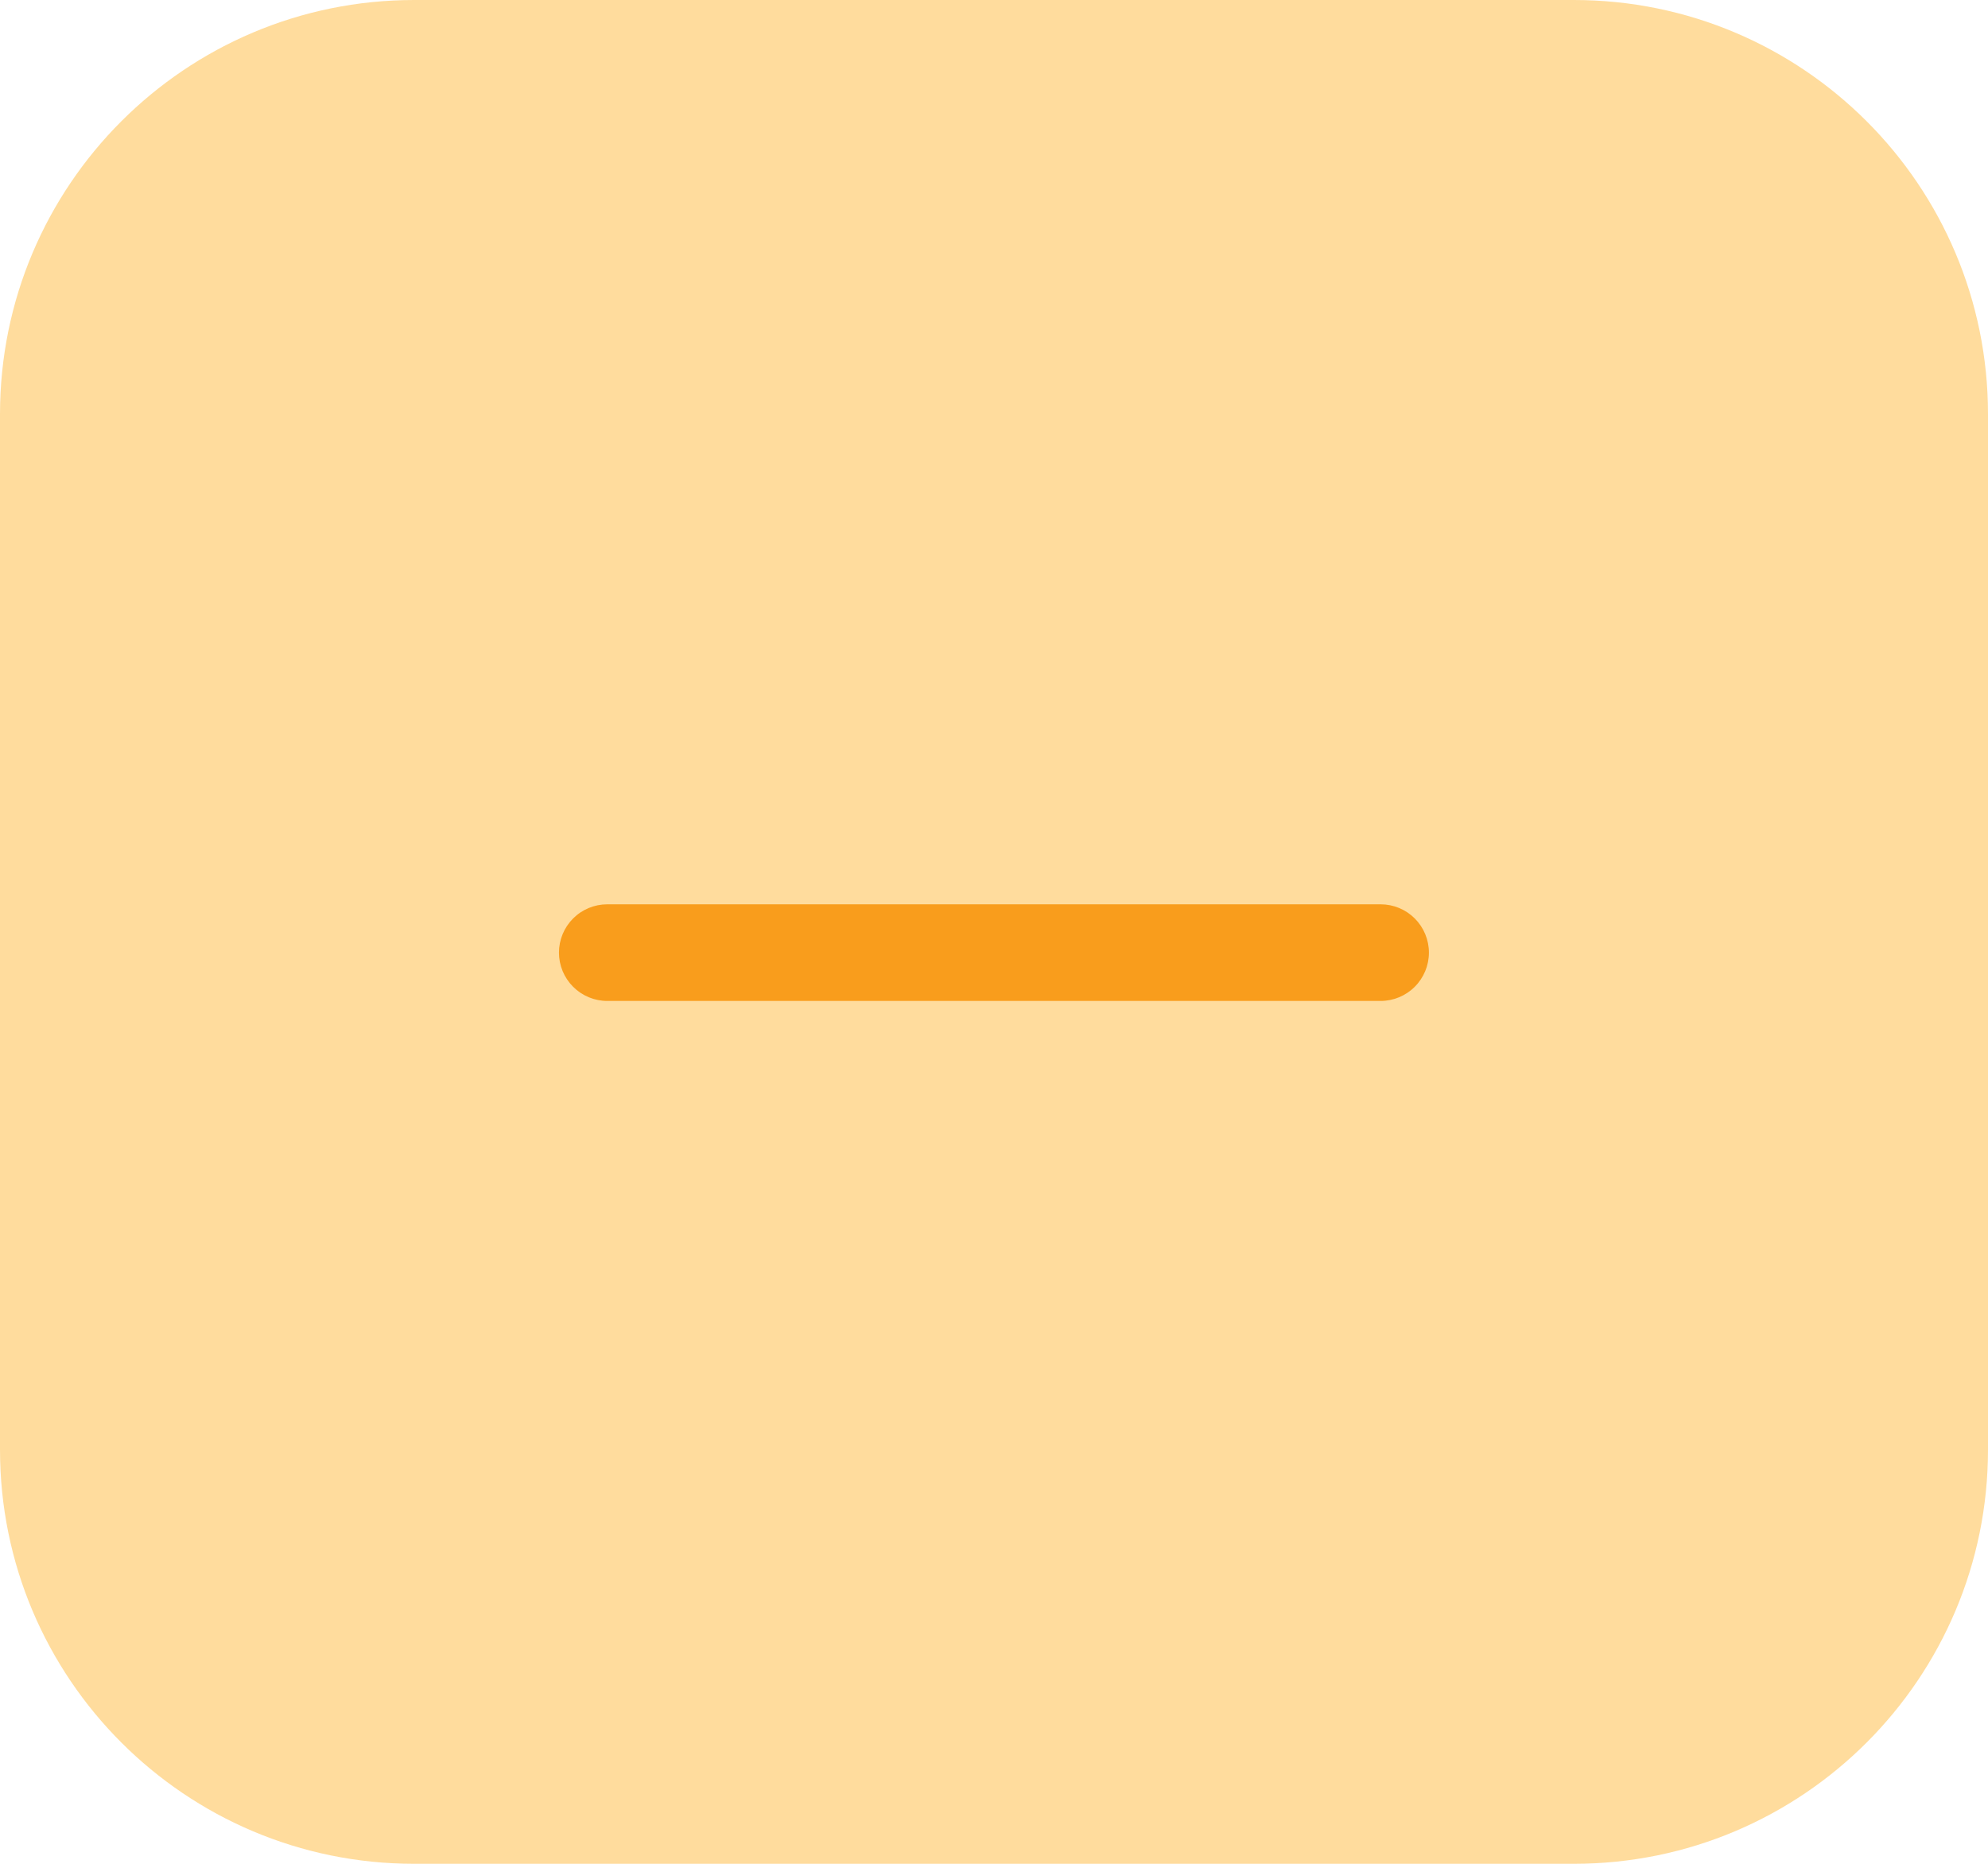
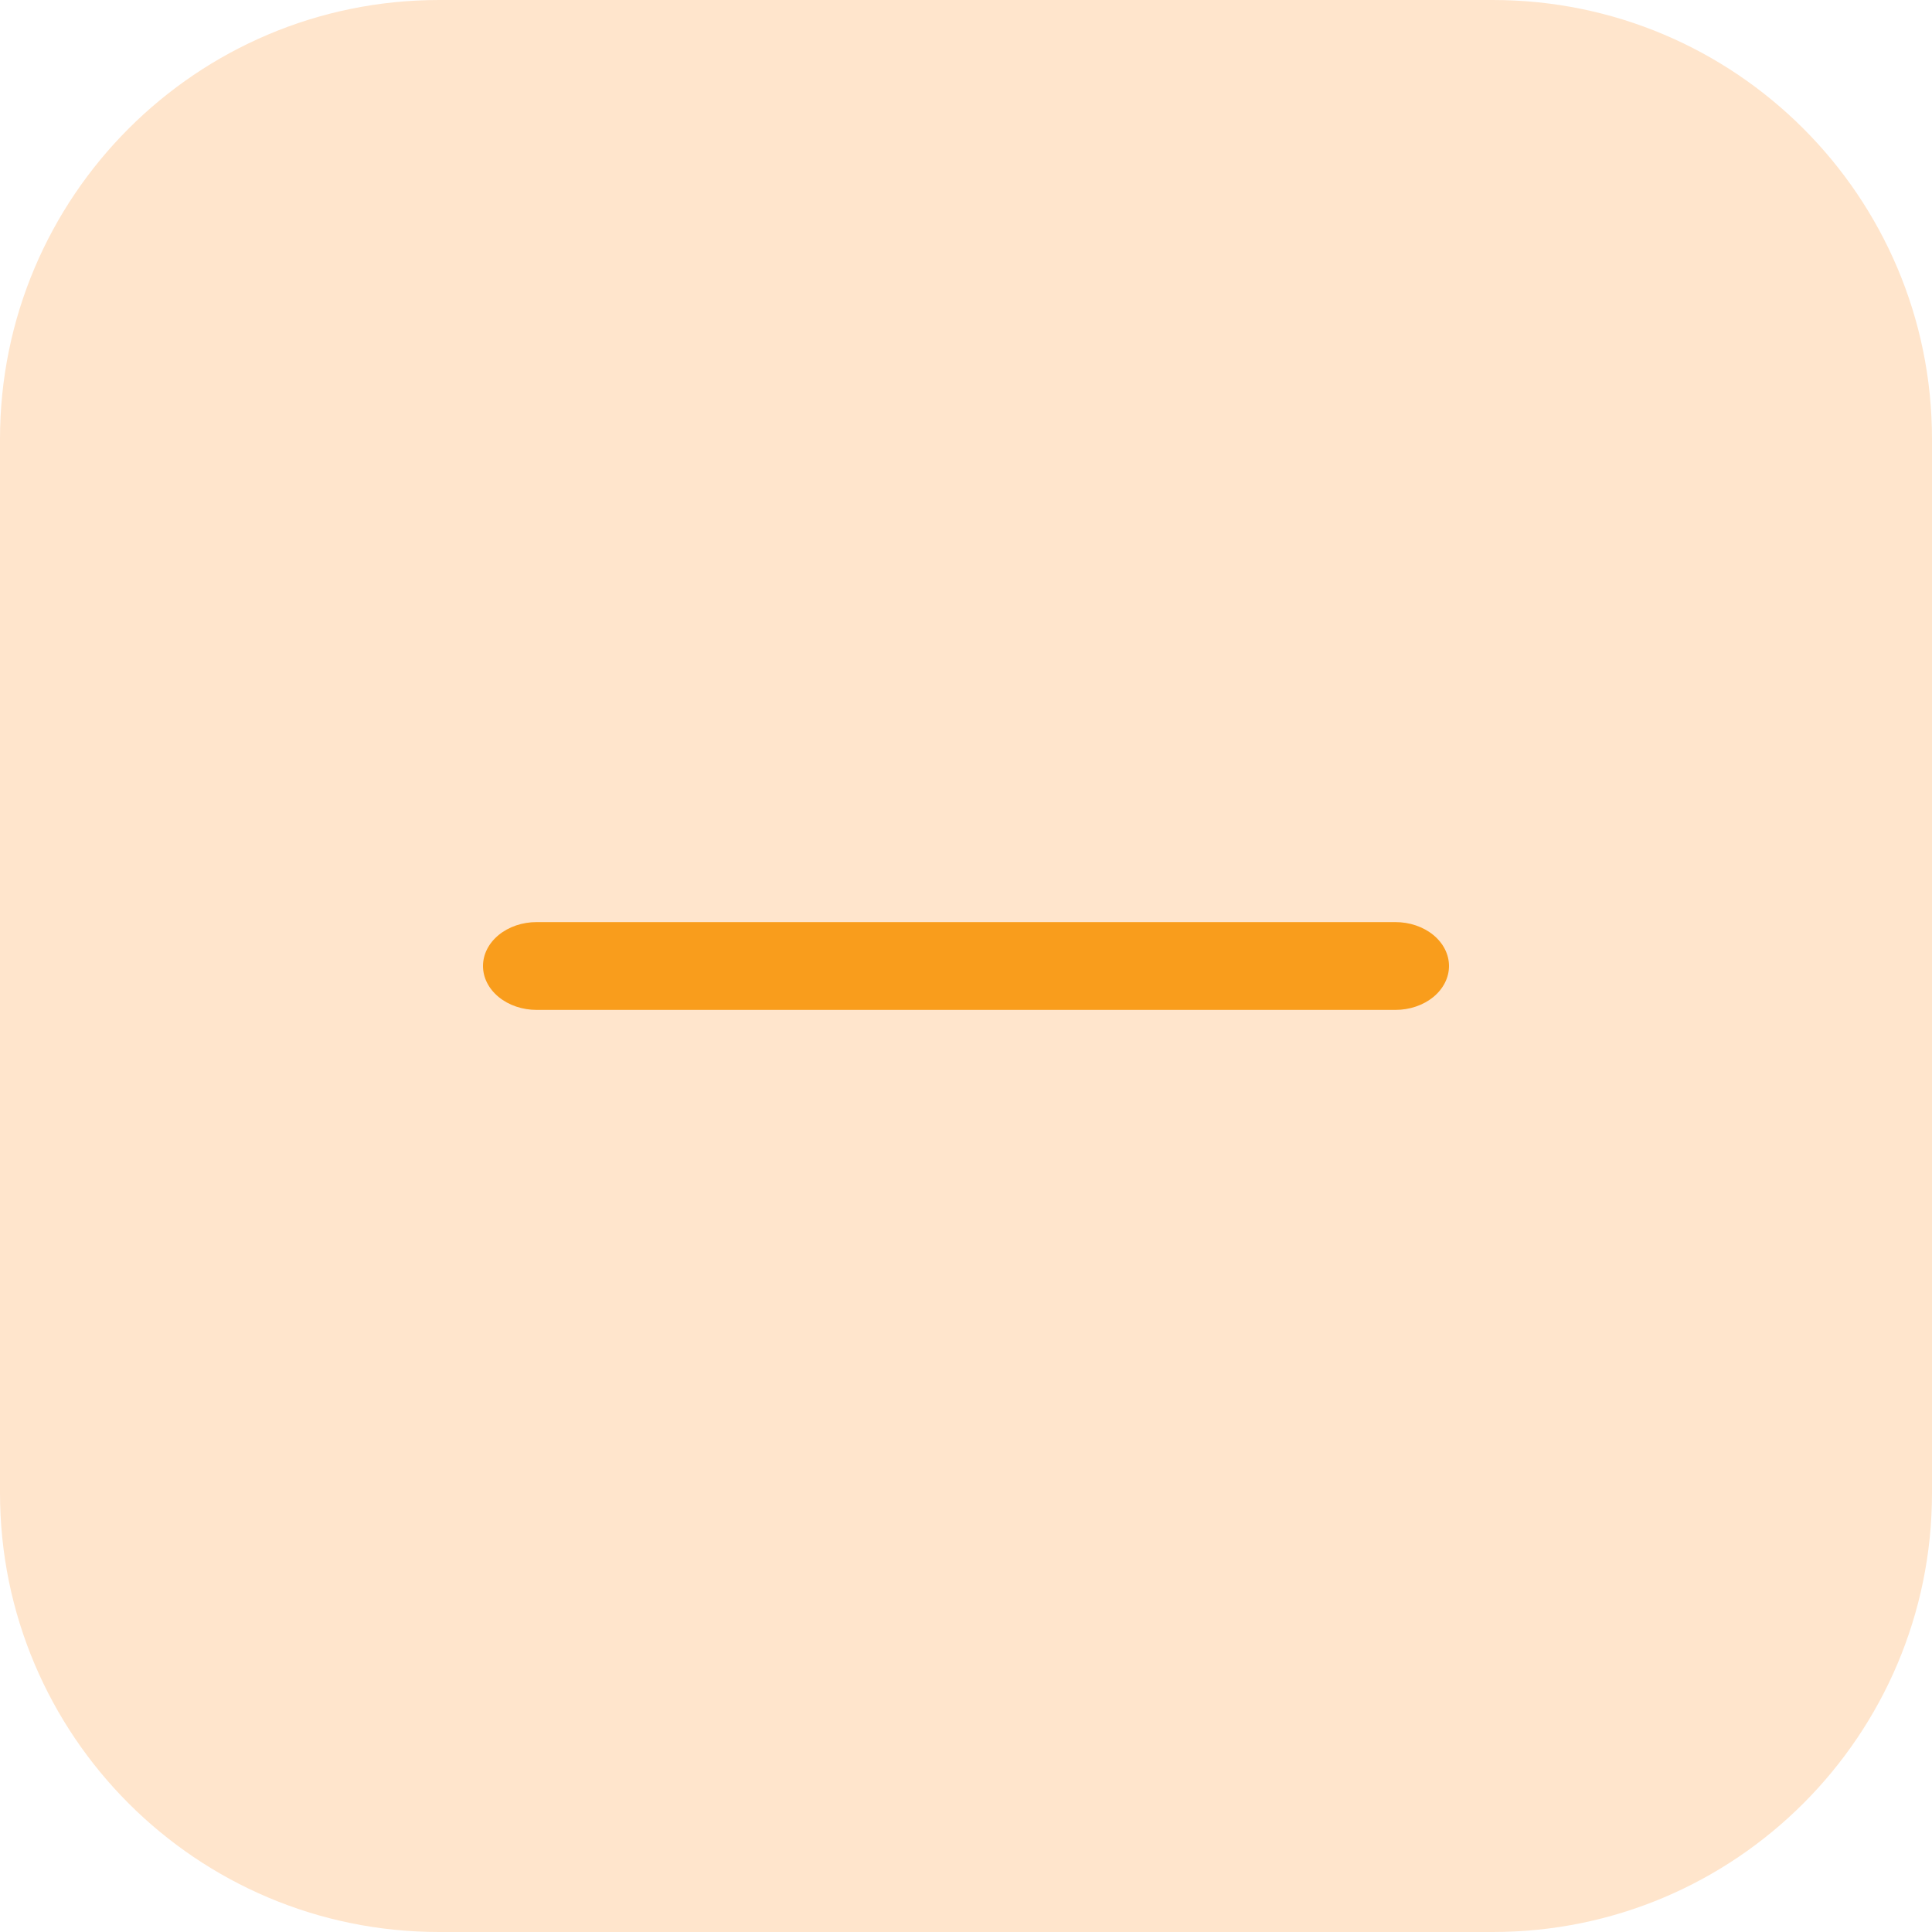
- <svg xmlns="http://www.w3.org/2000/svg" width="48" height="45" viewBox="0 0 48 45" fill="none">
-   <rect width="48" height="45" rx="10" fill="#FFDC9D" />
-   <path d="M14.663 24.167H33.334C33.644 24.167 33.94 24.044 34.159 23.825C34.378 23.606 34.501 23.31 34.501 23C34.501 22.691 34.378 22.394 34.159 22.175C33.94 21.956 33.644 21.834 33.334 21.834H14.663C14.353 21.834 14.057 21.956 13.838 22.175C13.619 22.394 13.496 22.691 13.496 23C13.496 23.31 13.619 23.606 13.838 23.825C14.057 24.044 14.353 24.167 14.663 24.167Z" fill="#F99D1C" />
+ <svg xmlns="http://www.w3.org/2000/svg" width="44" height="44" viewBox="0 0 44 44" fill="none">
+   <rect width="44" height="44" rx="10" fill="#FFE5CC" />
+   <path d="M12.222 23H31.778C32.102 23 32.413 22.895 32.642 22.707C32.871 22.52 33 22.265 33 22C33 21.735 32.871 21.48 32.642 21.293C32.413 21.105 32.102 21 31.778 21H12.222C11.898 21 11.587 21.105 11.358 21.293C11.129 21.48 11 21.735 11 22C11 22.265 11.129 22.52 11.358 22.707C11.587 22.895 11.898 23 12.222 23Z" fill="#F99D1C" />
</svg>
